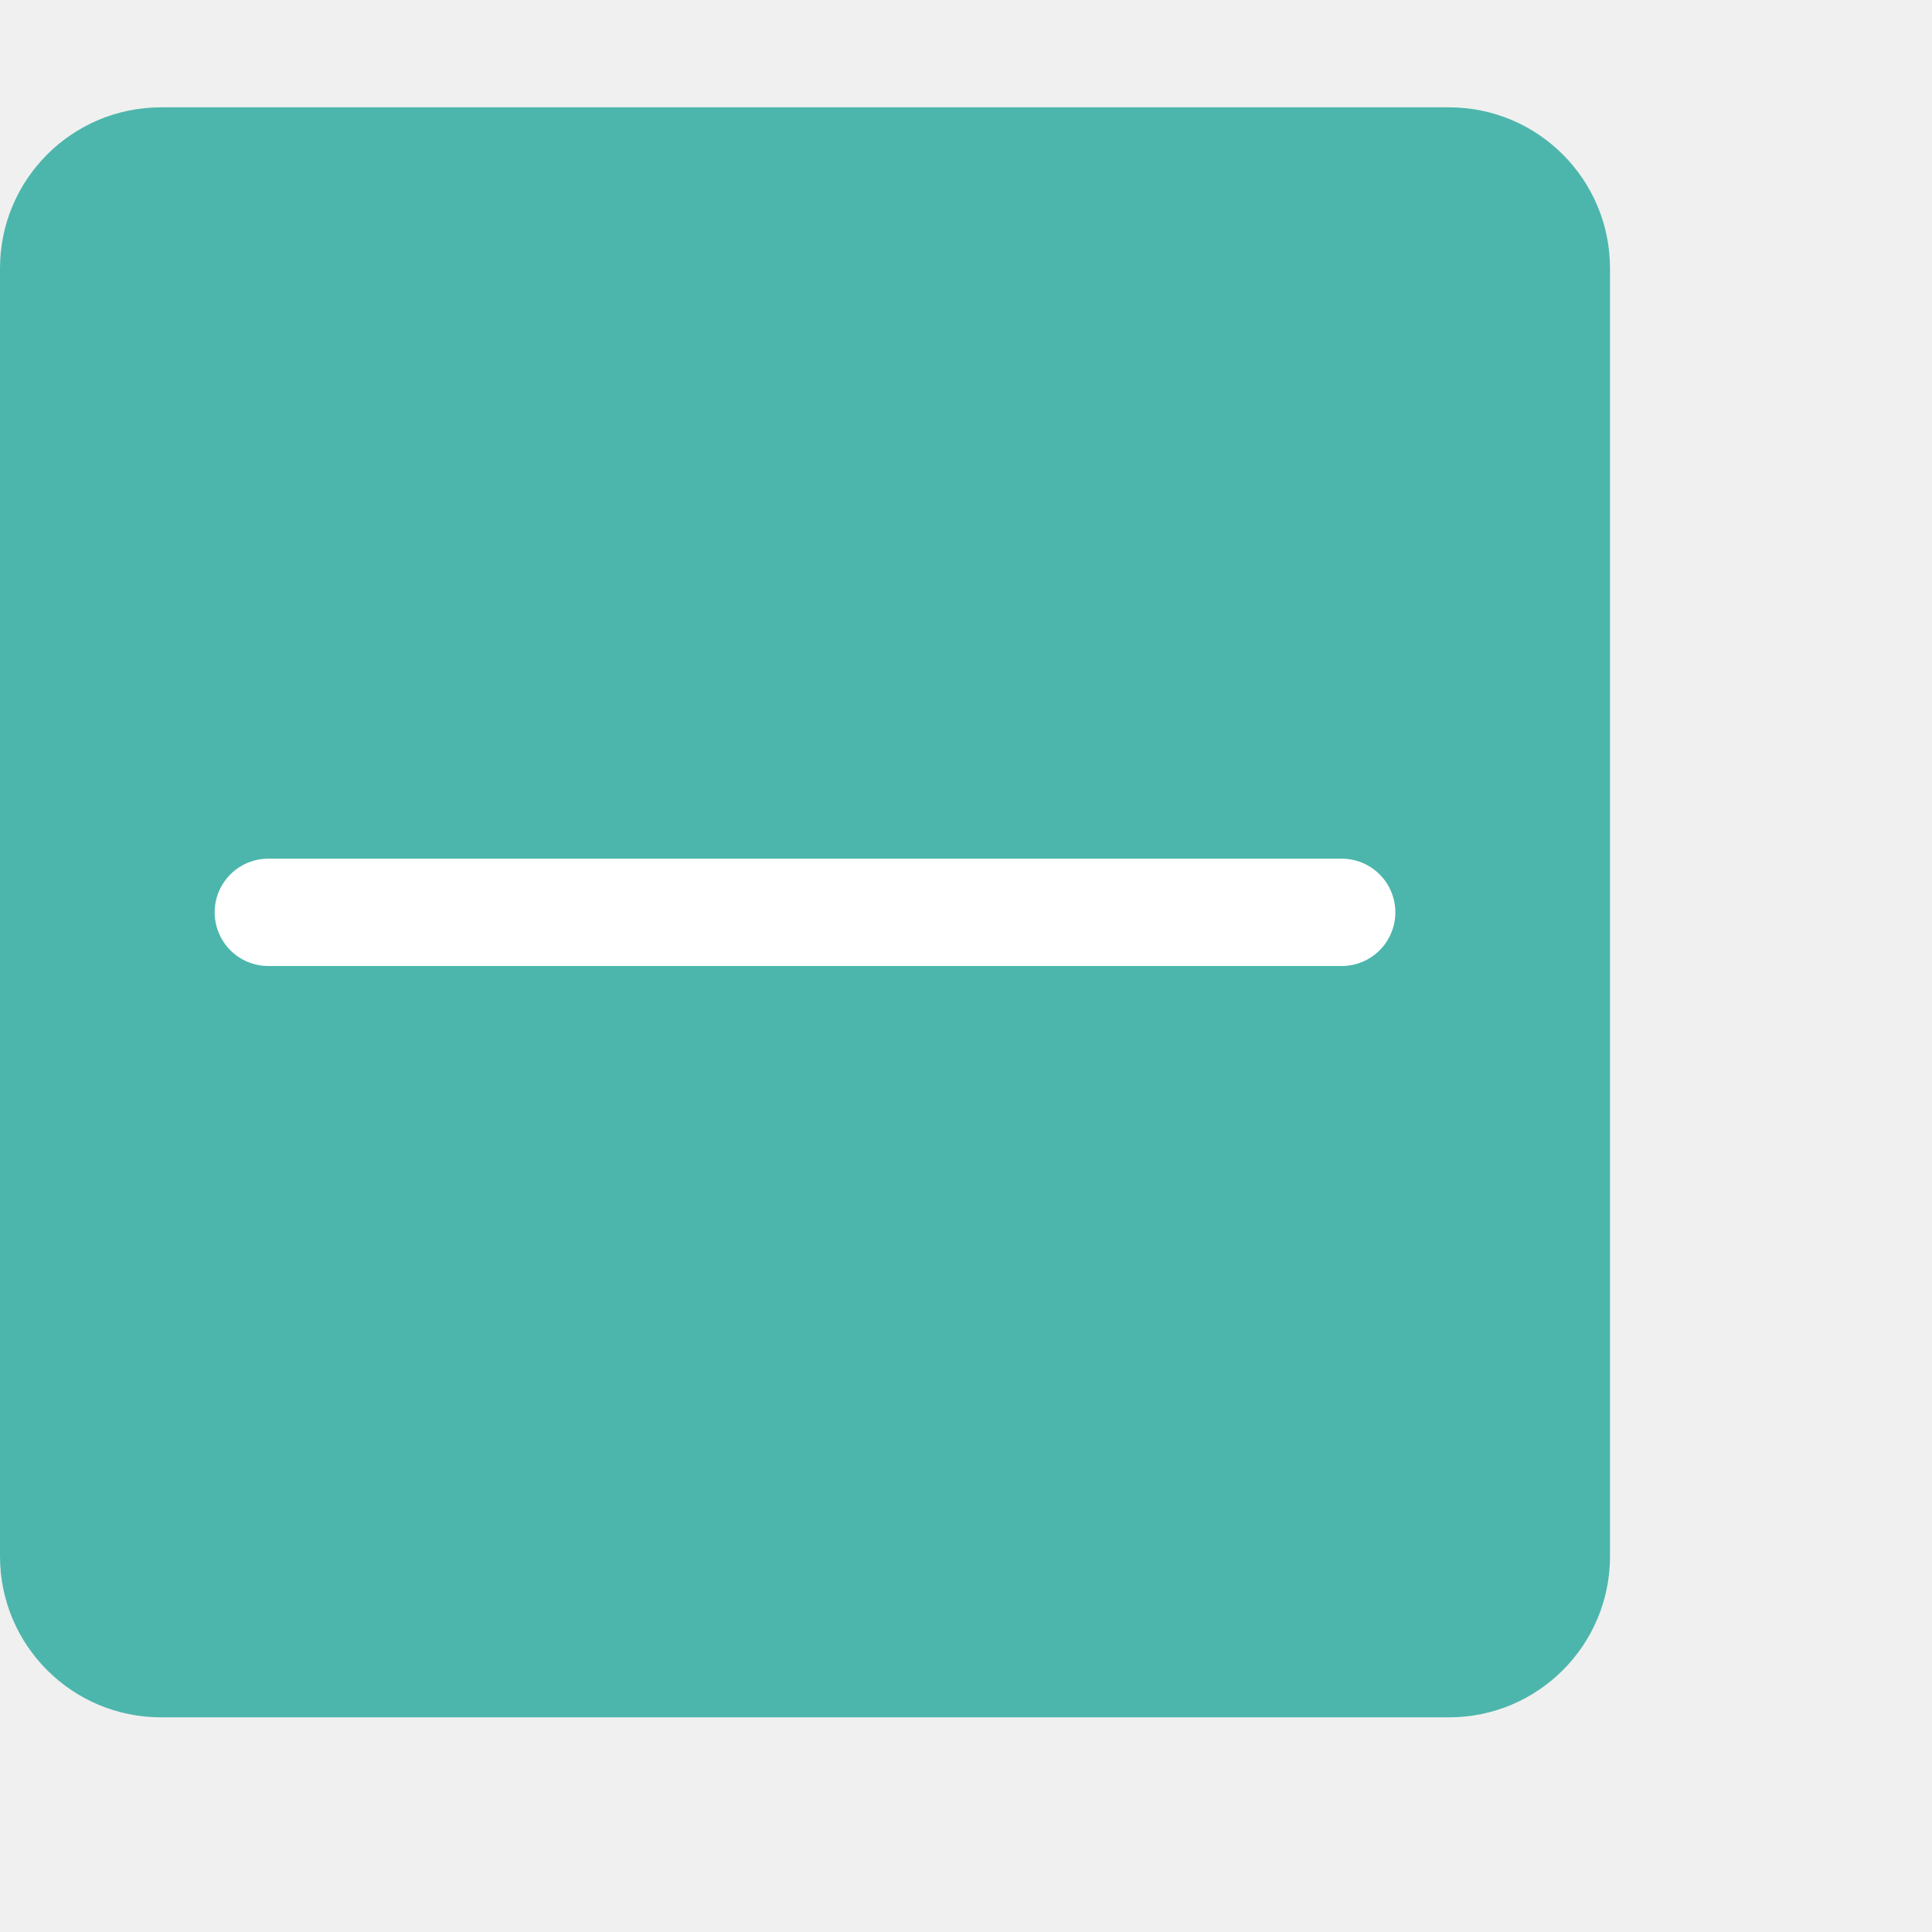
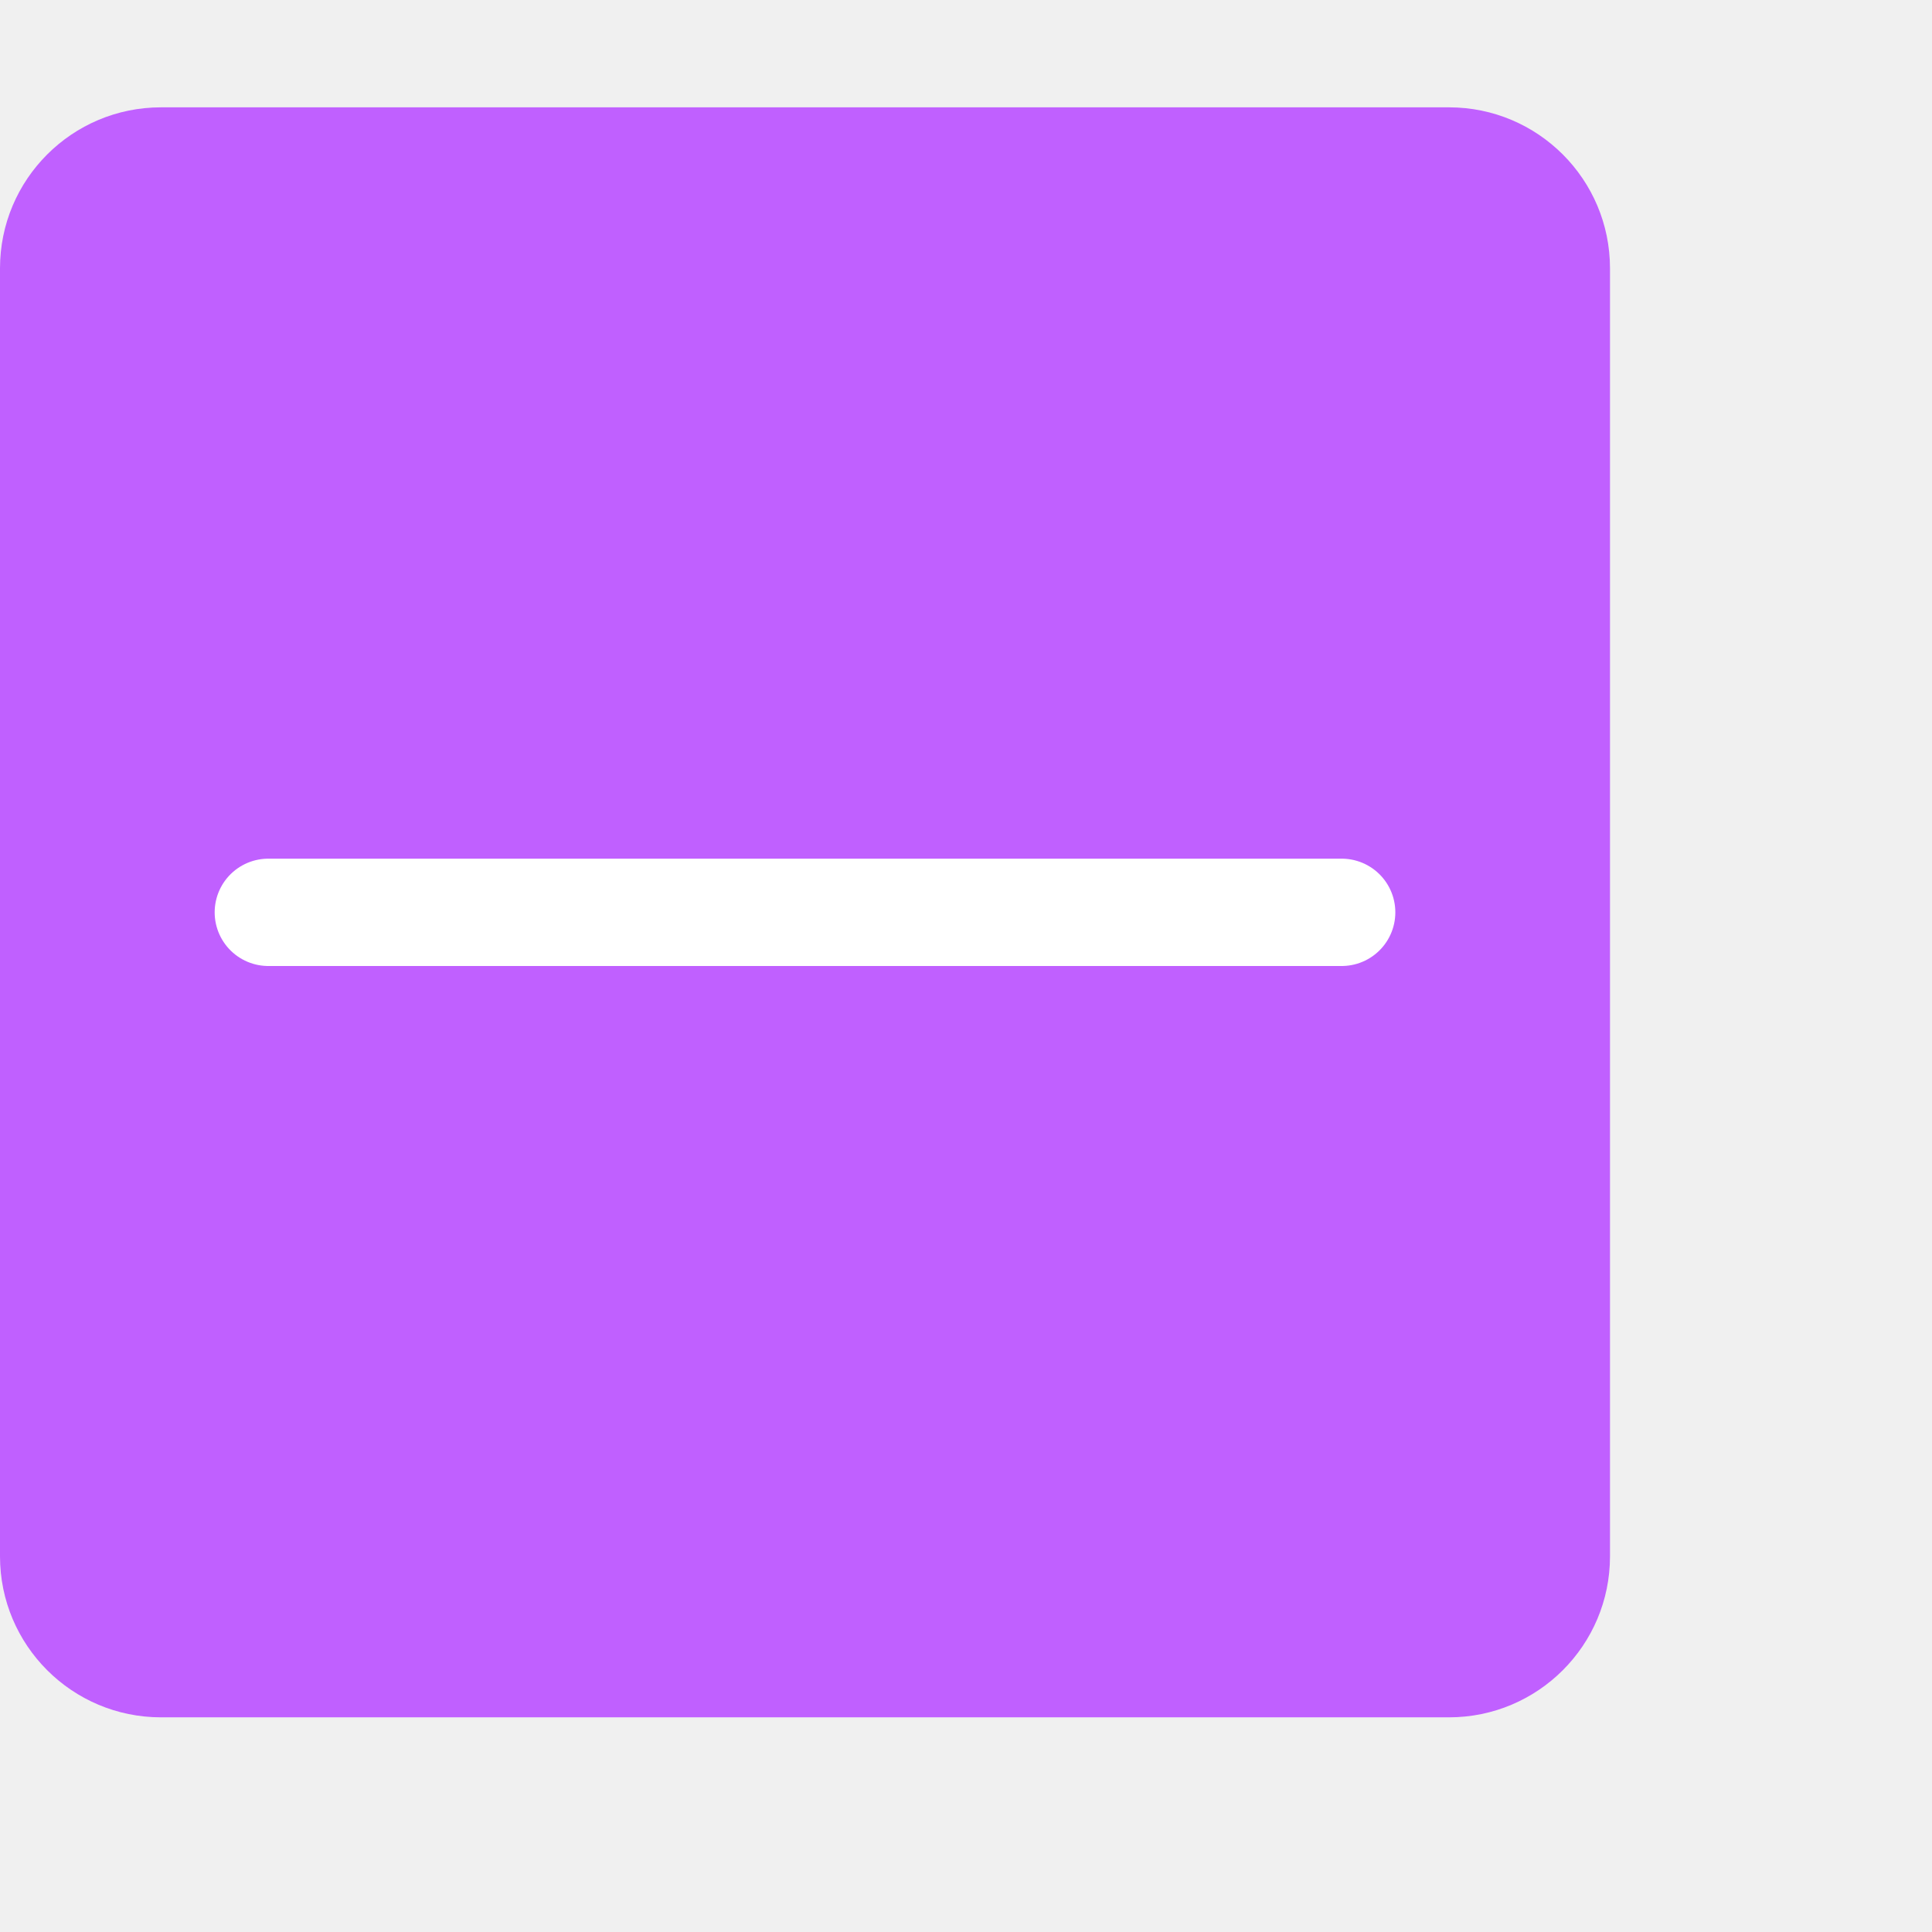
<svg xmlns="http://www.w3.org/2000/svg" width="18" height="18" viewBox="0 0 18 18">
-   <rect x="0" y="1" width="15" height="15" rx="1.5" style="fill:#4db6ac" />
+   <rect x="0" y="1" width="15" height="15" rx="1.5" style="fill:#C060FF" />
  <line x1="2.5" y1="8.5" x2="12.5" y2="8.5" style="fill:none;stroke:#fff;stroke-linecap:round;stroke-linejoin:round" />
</svg>
